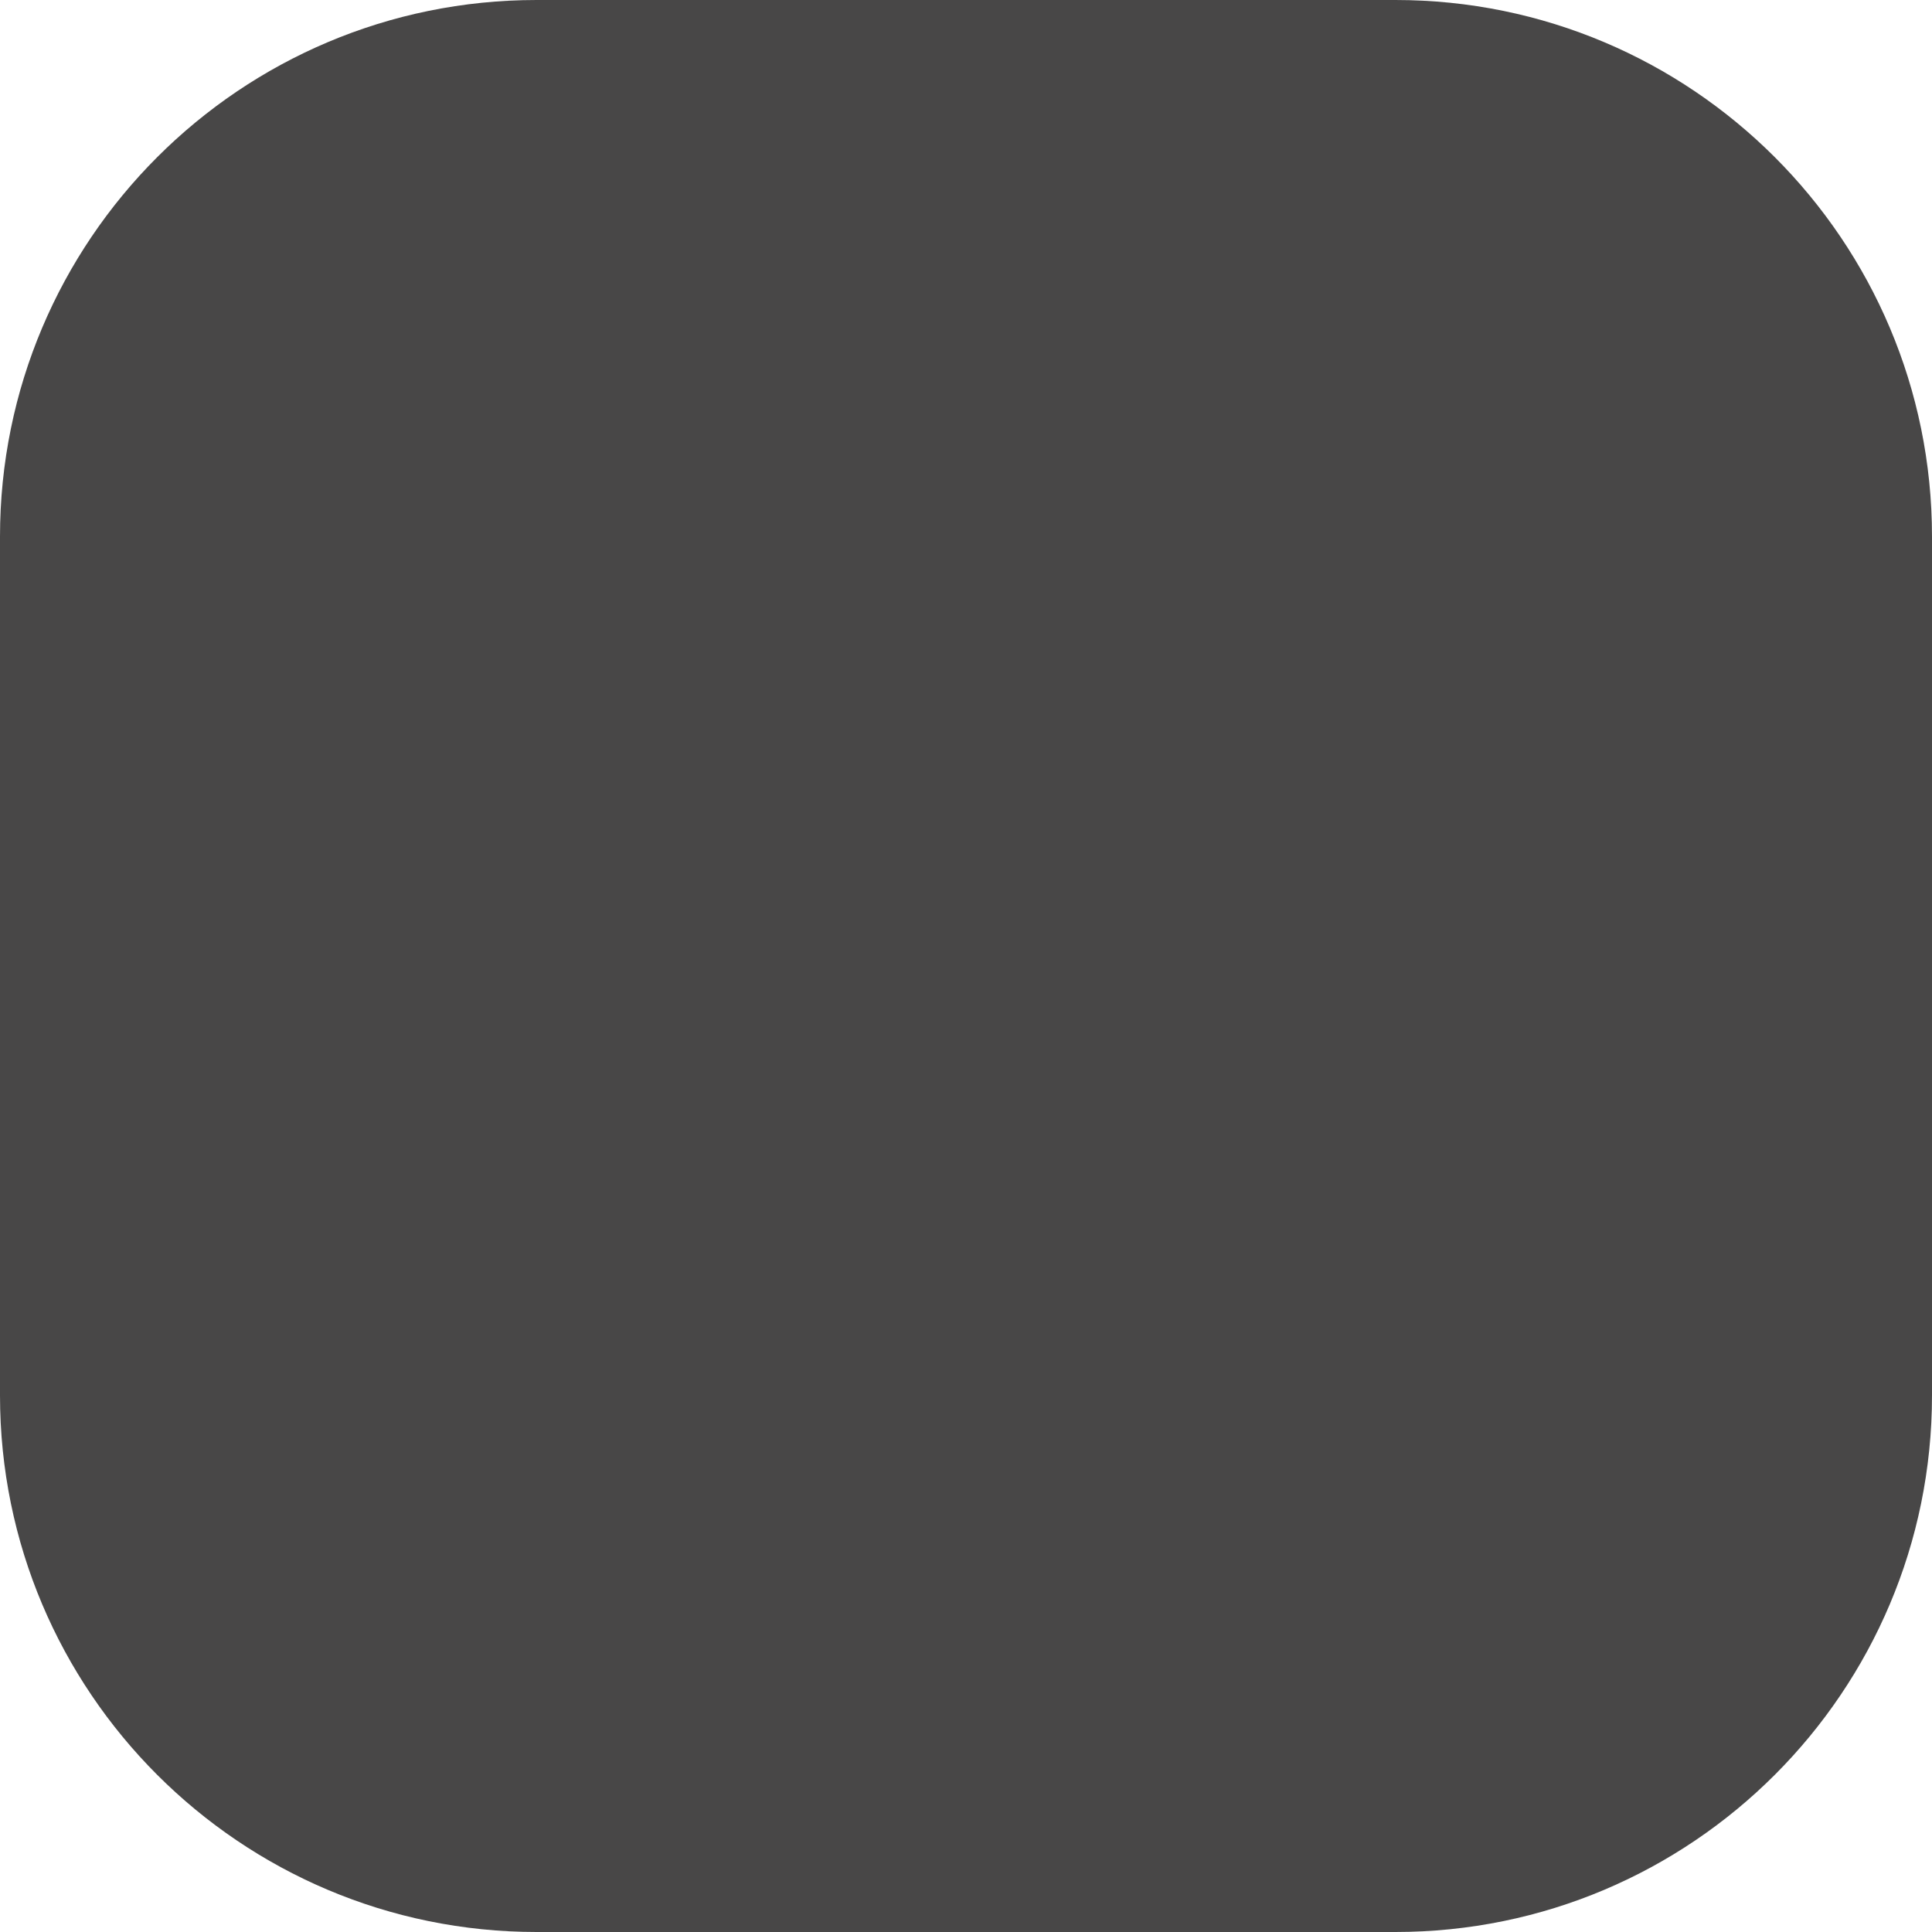
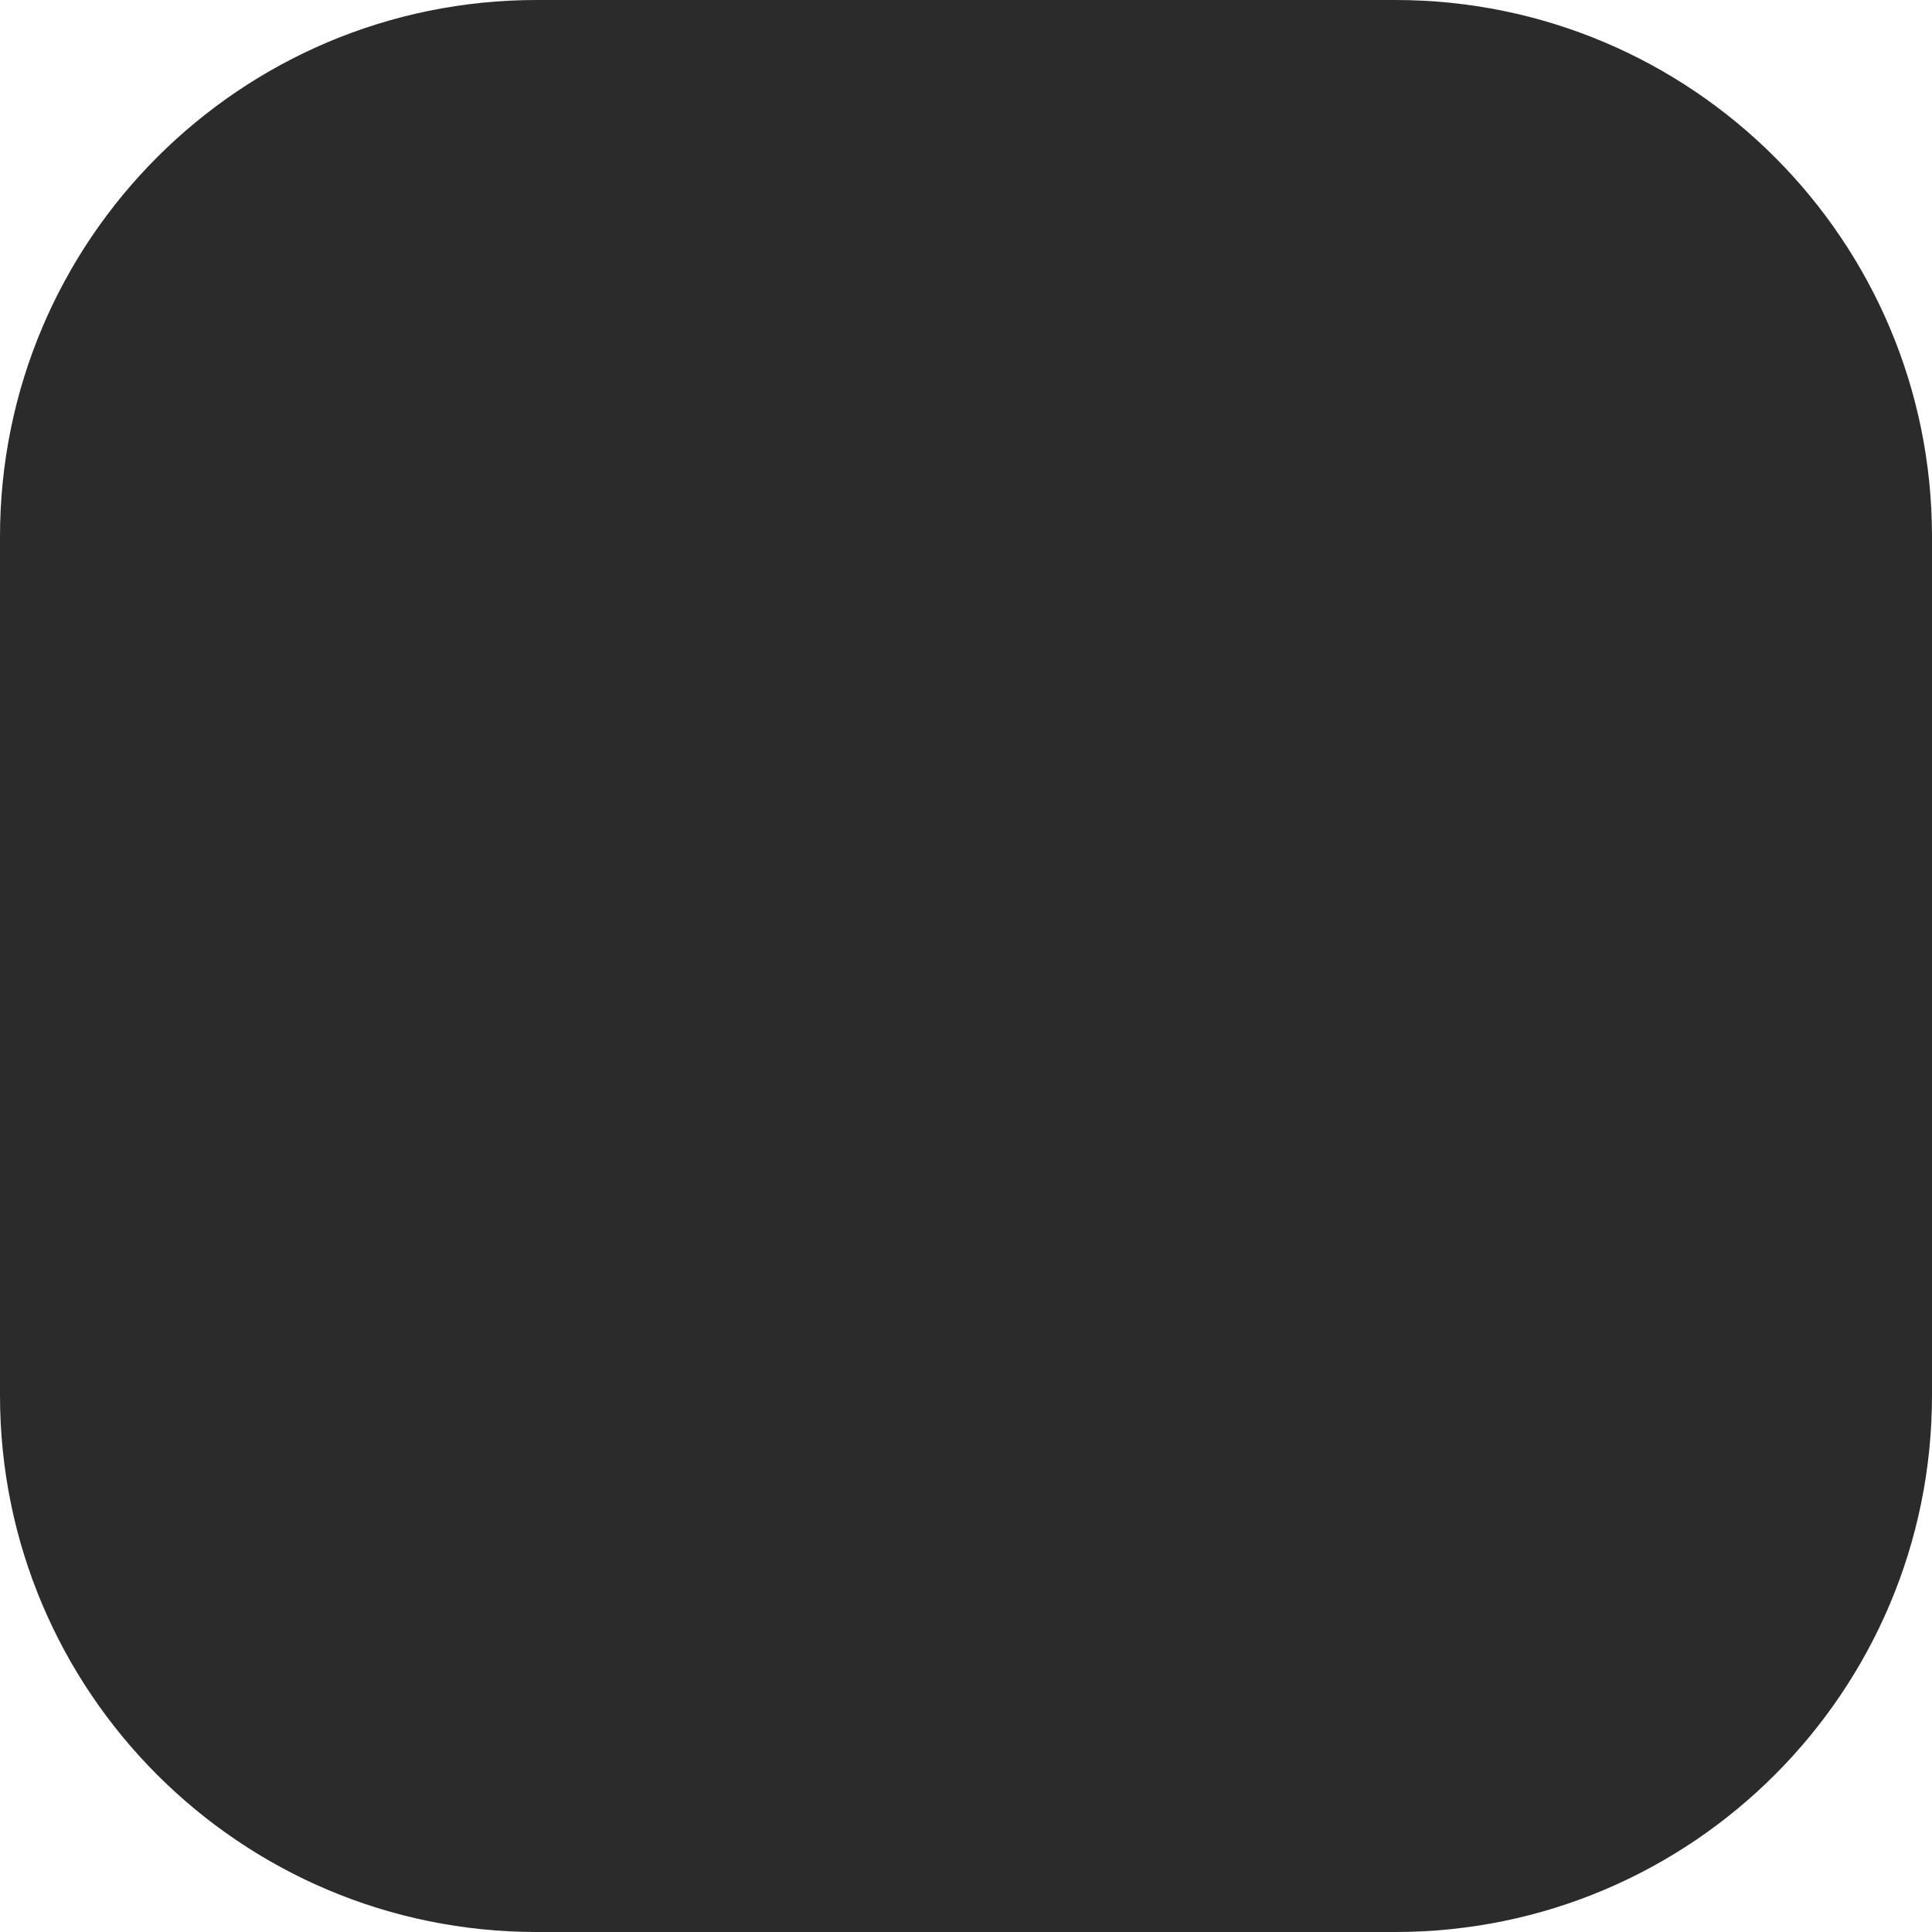
<svg xmlns="http://www.w3.org/2000/svg" id="Ebene_1" data-name="Ebene 1" viewBox="0 0 36 36">
  <defs>
-     <style>
-       .cls-1 {
-         fill: #484747;
-       }
-     </style>
+     <style>.cls-1{fill:#2b2b2b;}</style>
  </defs>
  <rect class="cls-1" width="36" height="36" rx="10" />
</svg>
